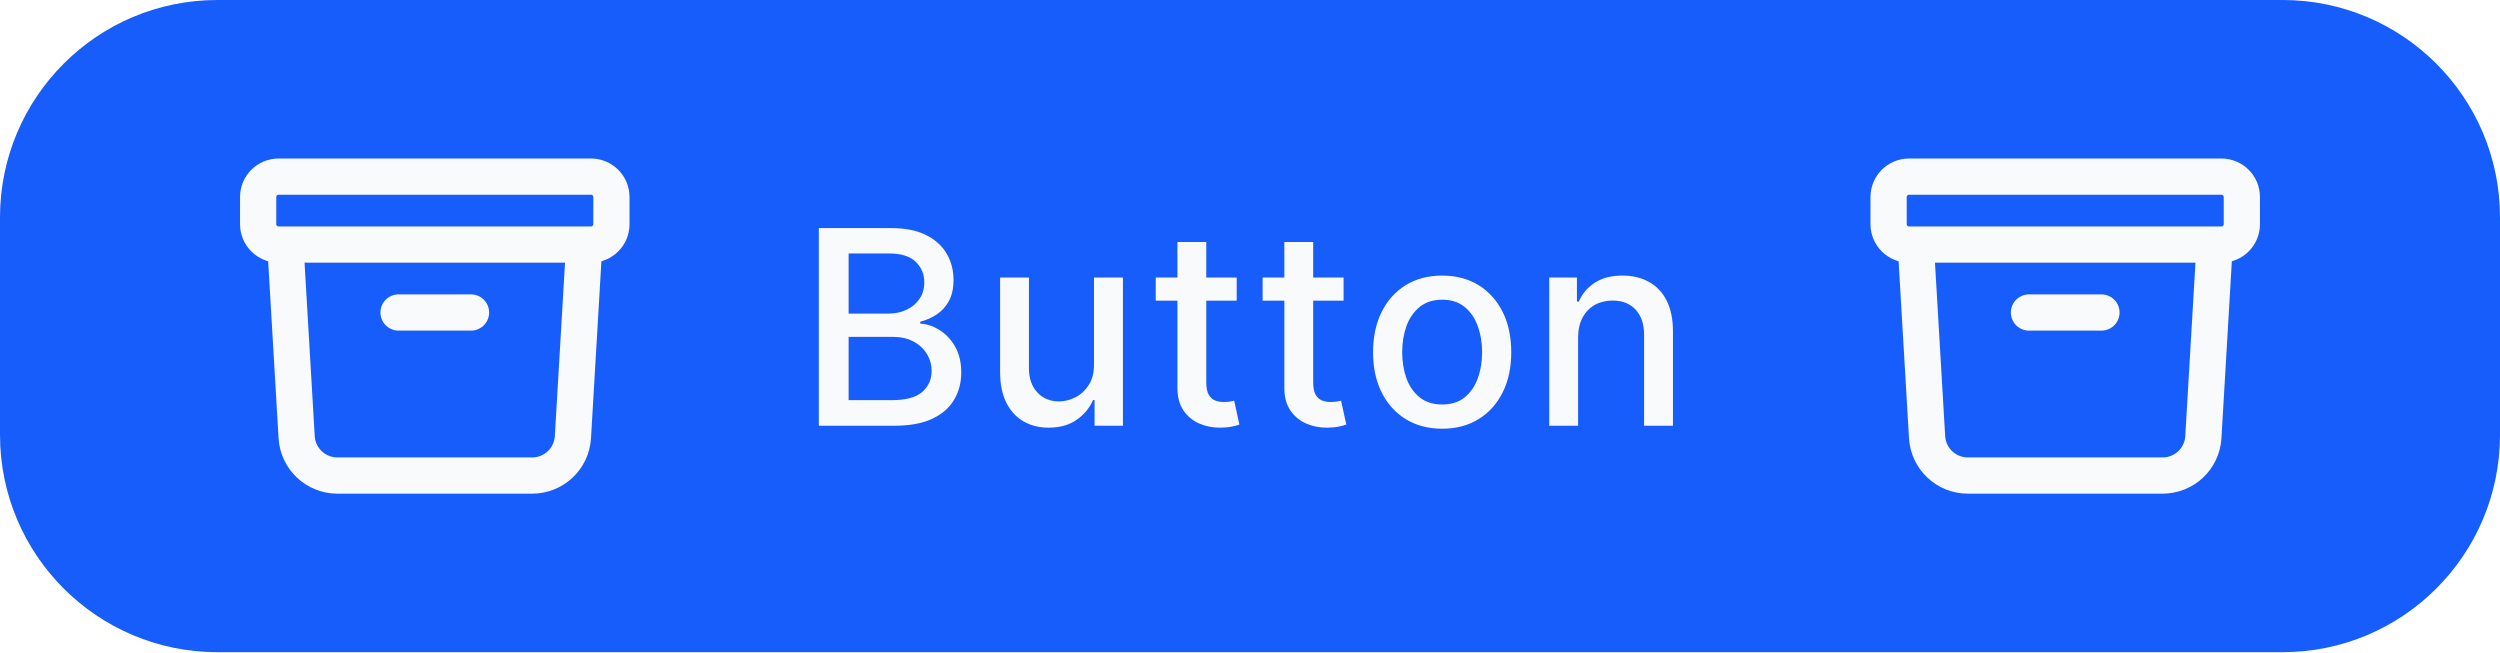
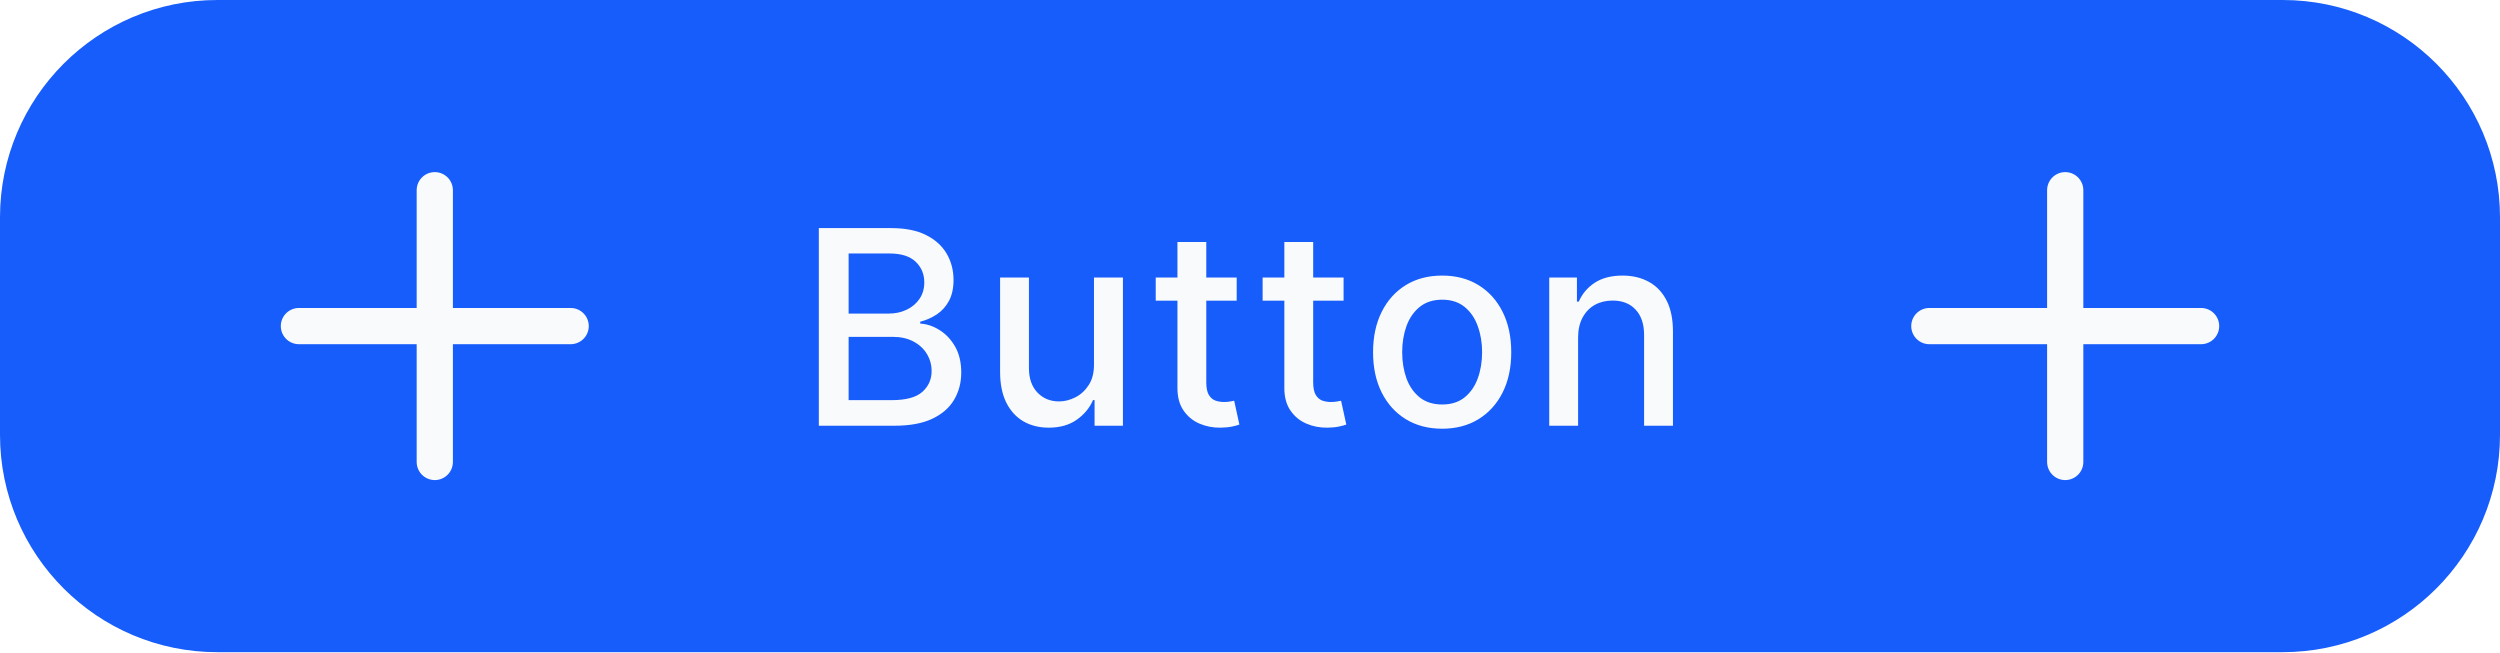
<svg xmlns="http://www.w3.org/2000/svg" width="138" height="36" viewBox="0 0 138 36" fill="none">
  <path d="M0 12C0 5.373 5.373 0 12 0H126C132.627 0 138 5.373 138 12V24C138 30.627 132.627 36 126 36H12C5.373 36 0 30.627 0 24V12Z" fill="#165DFB" />
-   <path d="M32.25 13.5L31.625 24.132C31.555 25.321 30.57 26.25 29.378 26.25H18.622C17.43 26.25 16.445 25.321 16.375 24.132L15.75 13.5M22 17.25H26M15.375 13.5H32.625C33.246 13.5 33.75 12.996 33.75 12.375V10.875C33.75 10.254 33.246 9.75 32.625 9.75H15.375C14.754 9.75 14.25 10.254 14.25 10.875V12.375C14.25 12.996 14.754 13.5 15.375 13.5Z" stroke="#F9FAFB" stroke-width="2" stroke-linecap="round" stroke-linejoin="round" />
+   <path d="M24 10.5V25.5M31.5 18L16.5 18" stroke="#F9FAFB" stroke-width="2" stroke-linecap="round" stroke-linejoin="round" />
  <path d="M45.199 23.5V12.591H49.194C49.968 12.591 50.609 12.719 51.117 12.974C51.624 13.227 52.004 13.569 52.256 14.002C52.508 14.432 52.635 14.917 52.635 15.457C52.635 15.911 52.551 16.295 52.384 16.607C52.217 16.916 51.994 17.165 51.713 17.353C51.436 17.538 51.131 17.673 50.797 17.758V17.864C51.159 17.882 51.512 17.999 51.857 18.216C52.205 18.429 52.492 18.733 52.72 19.127C52.947 19.521 53.061 20 53.061 20.565C53.061 21.122 52.929 21.623 52.666 22.067C52.407 22.508 52.006 22.857 51.463 23.116C50.919 23.372 50.225 23.5 49.38 23.5H45.199ZM46.844 22.088H49.22C50.008 22.088 50.573 21.936 50.914 21.63C51.255 21.325 51.425 20.943 51.425 20.485C51.425 20.141 51.338 19.825 51.164 19.537C50.99 19.249 50.742 19.02 50.419 18.85C50.099 18.679 49.719 18.594 49.279 18.594H46.844V22.088ZM46.844 17.31H49.05C49.419 17.31 49.751 17.239 50.046 17.097C50.344 16.955 50.58 16.756 50.754 16.501C50.932 16.241 51.021 15.936 51.021 15.585C51.021 15.133 50.863 14.755 50.547 14.45C50.23 14.145 49.746 13.992 49.092 13.992H46.844V17.31ZM60.388 20.107V15.318H61.986V23.5H60.42V22.083H60.335C60.147 22.52 59.845 22.884 59.429 23.175C59.017 23.463 58.504 23.607 57.89 23.607C57.364 23.607 56.899 23.491 56.494 23.26C56.093 23.026 55.777 22.68 55.546 22.222C55.319 21.764 55.205 21.197 55.205 20.522V15.318H56.798V20.331C56.798 20.888 56.952 21.332 57.261 21.662C57.57 21.992 57.971 22.158 58.465 22.158C58.763 22.158 59.06 22.083 59.355 21.934C59.653 21.785 59.9 21.559 60.095 21.258C60.294 20.956 60.392 20.572 60.388 20.107ZM68.265 15.318V16.597H63.796V15.318H68.265ZM64.995 13.358H66.587V21.098C66.587 21.407 66.633 21.639 66.726 21.796C66.818 21.948 66.937 22.053 67.083 22.11C67.232 22.163 67.394 22.19 67.567 22.19C67.695 22.19 67.807 22.181 67.903 22.163C67.999 22.145 68.073 22.131 68.127 22.12L68.414 23.436C68.322 23.472 68.191 23.507 68.02 23.543C67.85 23.582 67.637 23.603 67.381 23.607C66.962 23.614 66.571 23.539 66.209 23.383C65.847 23.227 65.554 22.985 65.33 22.658C65.106 22.332 64.995 21.922 64.995 21.428V13.358ZM74.166 15.318V16.597H69.697V15.318H74.166ZM70.896 13.358H72.488V21.098C72.488 21.407 72.535 21.639 72.627 21.796C72.719 21.948 72.838 22.053 72.984 22.11C73.133 22.163 73.294 22.19 73.469 22.19C73.596 22.19 73.708 22.181 73.804 22.163C73.9 22.145 73.975 22.131 74.028 22.12L74.316 23.436C74.223 23.472 74.092 23.507 73.921 23.543C73.751 23.582 73.538 23.603 73.282 23.607C72.863 23.614 72.472 23.539 72.11 23.383C71.748 23.227 71.455 22.985 71.231 22.658C71.008 22.332 70.896 21.922 70.896 21.428V13.358ZM79.607 23.665C78.84 23.665 78.17 23.489 77.598 23.138C77.027 22.786 76.583 22.294 76.267 21.662C75.951 21.03 75.793 20.291 75.793 19.446C75.793 18.598 75.951 17.855 76.267 17.22C76.583 16.584 77.027 16.091 77.598 15.739C78.17 15.387 78.84 15.212 79.607 15.212C80.374 15.212 81.043 15.387 81.615 15.739C82.186 16.091 82.63 16.584 82.947 17.22C83.263 17.855 83.421 18.598 83.421 19.446C83.421 20.291 83.263 21.03 82.947 21.662C82.63 22.294 82.186 22.786 81.615 23.138C81.043 23.489 80.374 23.665 79.607 23.665ZM79.612 22.328C80.109 22.328 80.521 22.197 80.848 21.934C81.174 21.671 81.416 21.321 81.572 20.885C81.732 20.448 81.812 19.967 81.812 19.441C81.812 18.919 81.732 18.44 81.572 18.003C81.416 17.562 81.174 17.209 80.848 16.943C80.521 16.677 80.109 16.543 79.612 16.543C79.111 16.543 78.696 16.677 78.365 16.943C78.039 17.209 77.796 17.562 77.636 18.003C77.48 18.44 77.401 18.919 77.401 19.441C77.401 19.967 77.48 20.448 77.636 20.885C77.796 21.321 78.039 21.671 78.365 21.934C78.696 22.197 79.111 22.328 79.612 22.328ZM87.111 18.642V23.5H85.518V15.318H87.047V16.65H87.148C87.337 16.217 87.631 15.869 88.032 15.606C88.437 15.343 88.947 15.212 89.561 15.212C90.119 15.212 90.607 15.329 91.026 15.563C91.445 15.794 91.77 16.139 92.001 16.597C92.232 17.055 92.347 17.621 92.347 18.296V23.5H90.754V18.488C90.754 17.895 90.6 17.431 90.291 17.097C89.982 16.76 89.558 16.591 89.018 16.591C88.649 16.591 88.32 16.671 88.032 16.831C87.748 16.991 87.523 17.225 87.356 17.534C87.193 17.84 87.111 18.209 87.111 18.642Z" fill="#F9FAFB" />
-   <path d="M122.25 13.5L121.625 24.132C121.555 25.321 120.57 26.25 119.378 26.25H108.622C107.43 26.25 106.445 25.321 106.375 24.132L105.75 13.5M112 17.25H116M105.375 13.5H122.625C123.246 13.5 123.75 12.996 123.75 12.375V10.875C123.75 10.254 123.246 9.75 122.625 9.75H105.375C104.754 9.75 104.25 10.254 104.25 10.875V12.375C104.25 12.996 104.754 13.5 105.375 13.5Z" stroke="#F9FAFB" stroke-width="2" stroke-linecap="round" stroke-linejoin="round" />
+   <path d="M114 10.5V25.5M121.5 18L106.5 18" stroke="#F9FAFB" stroke-width="2" stroke-linecap="round" stroke-linejoin="round" />
</svg>
